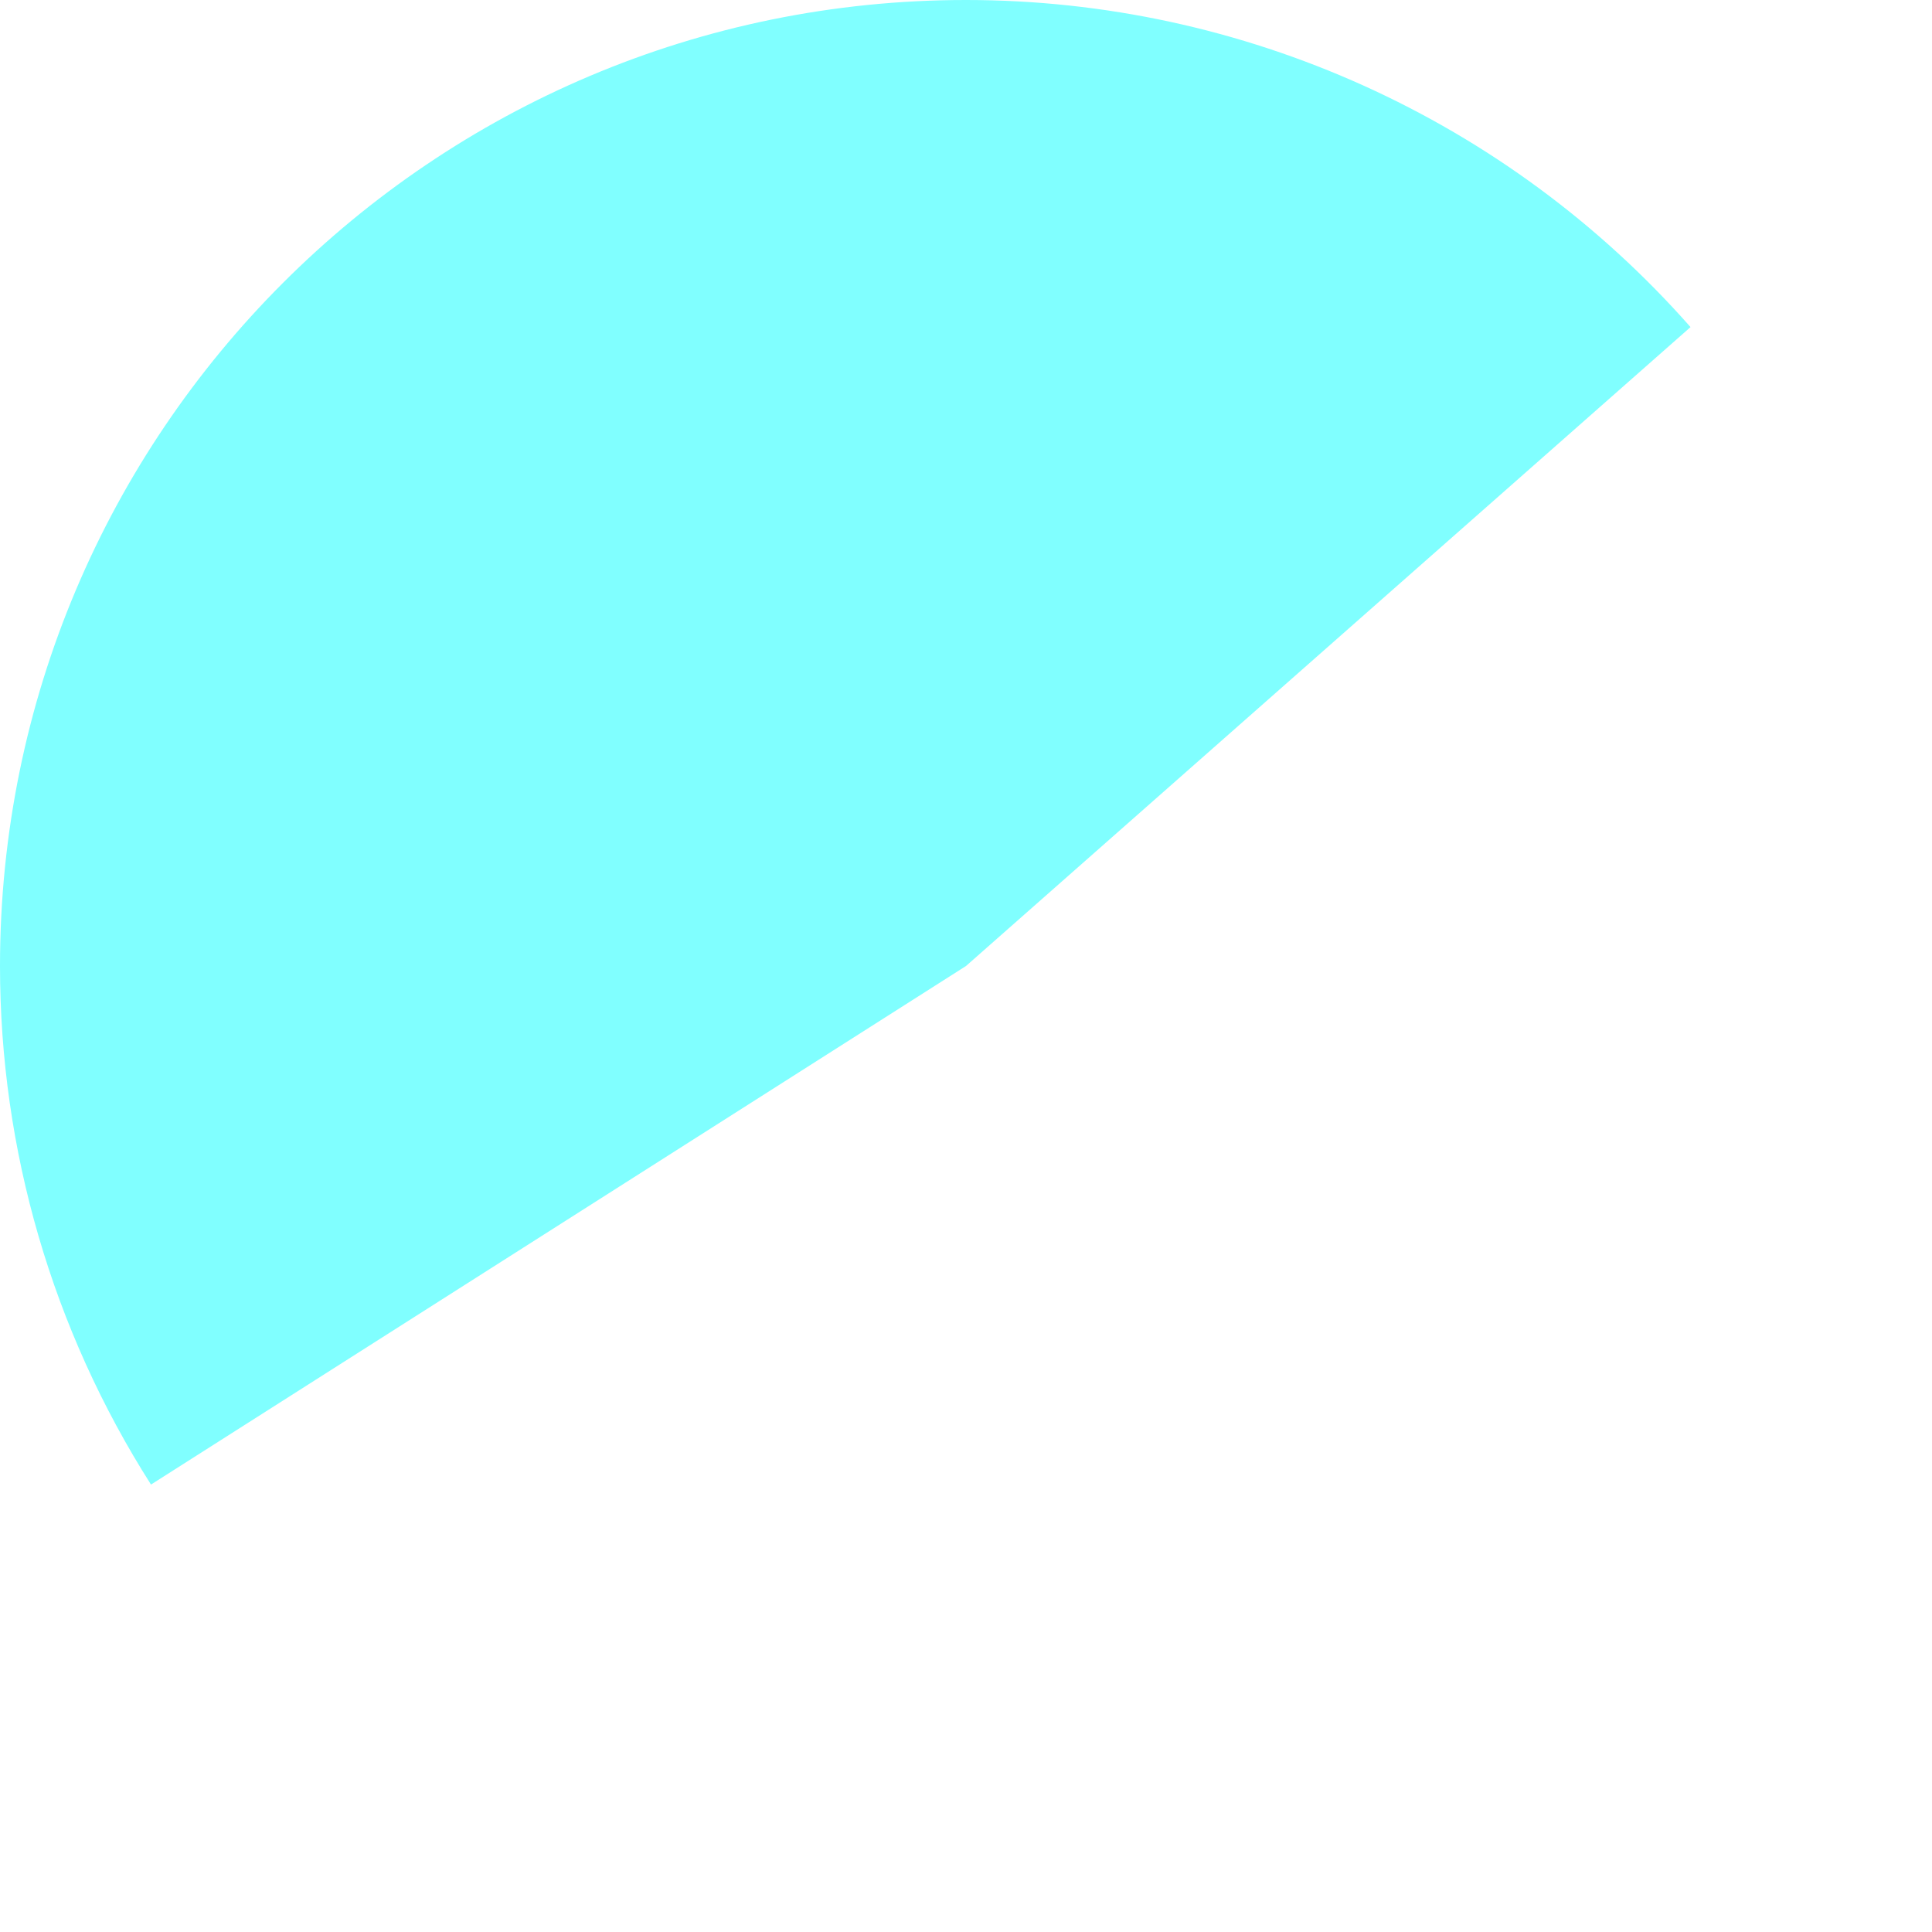
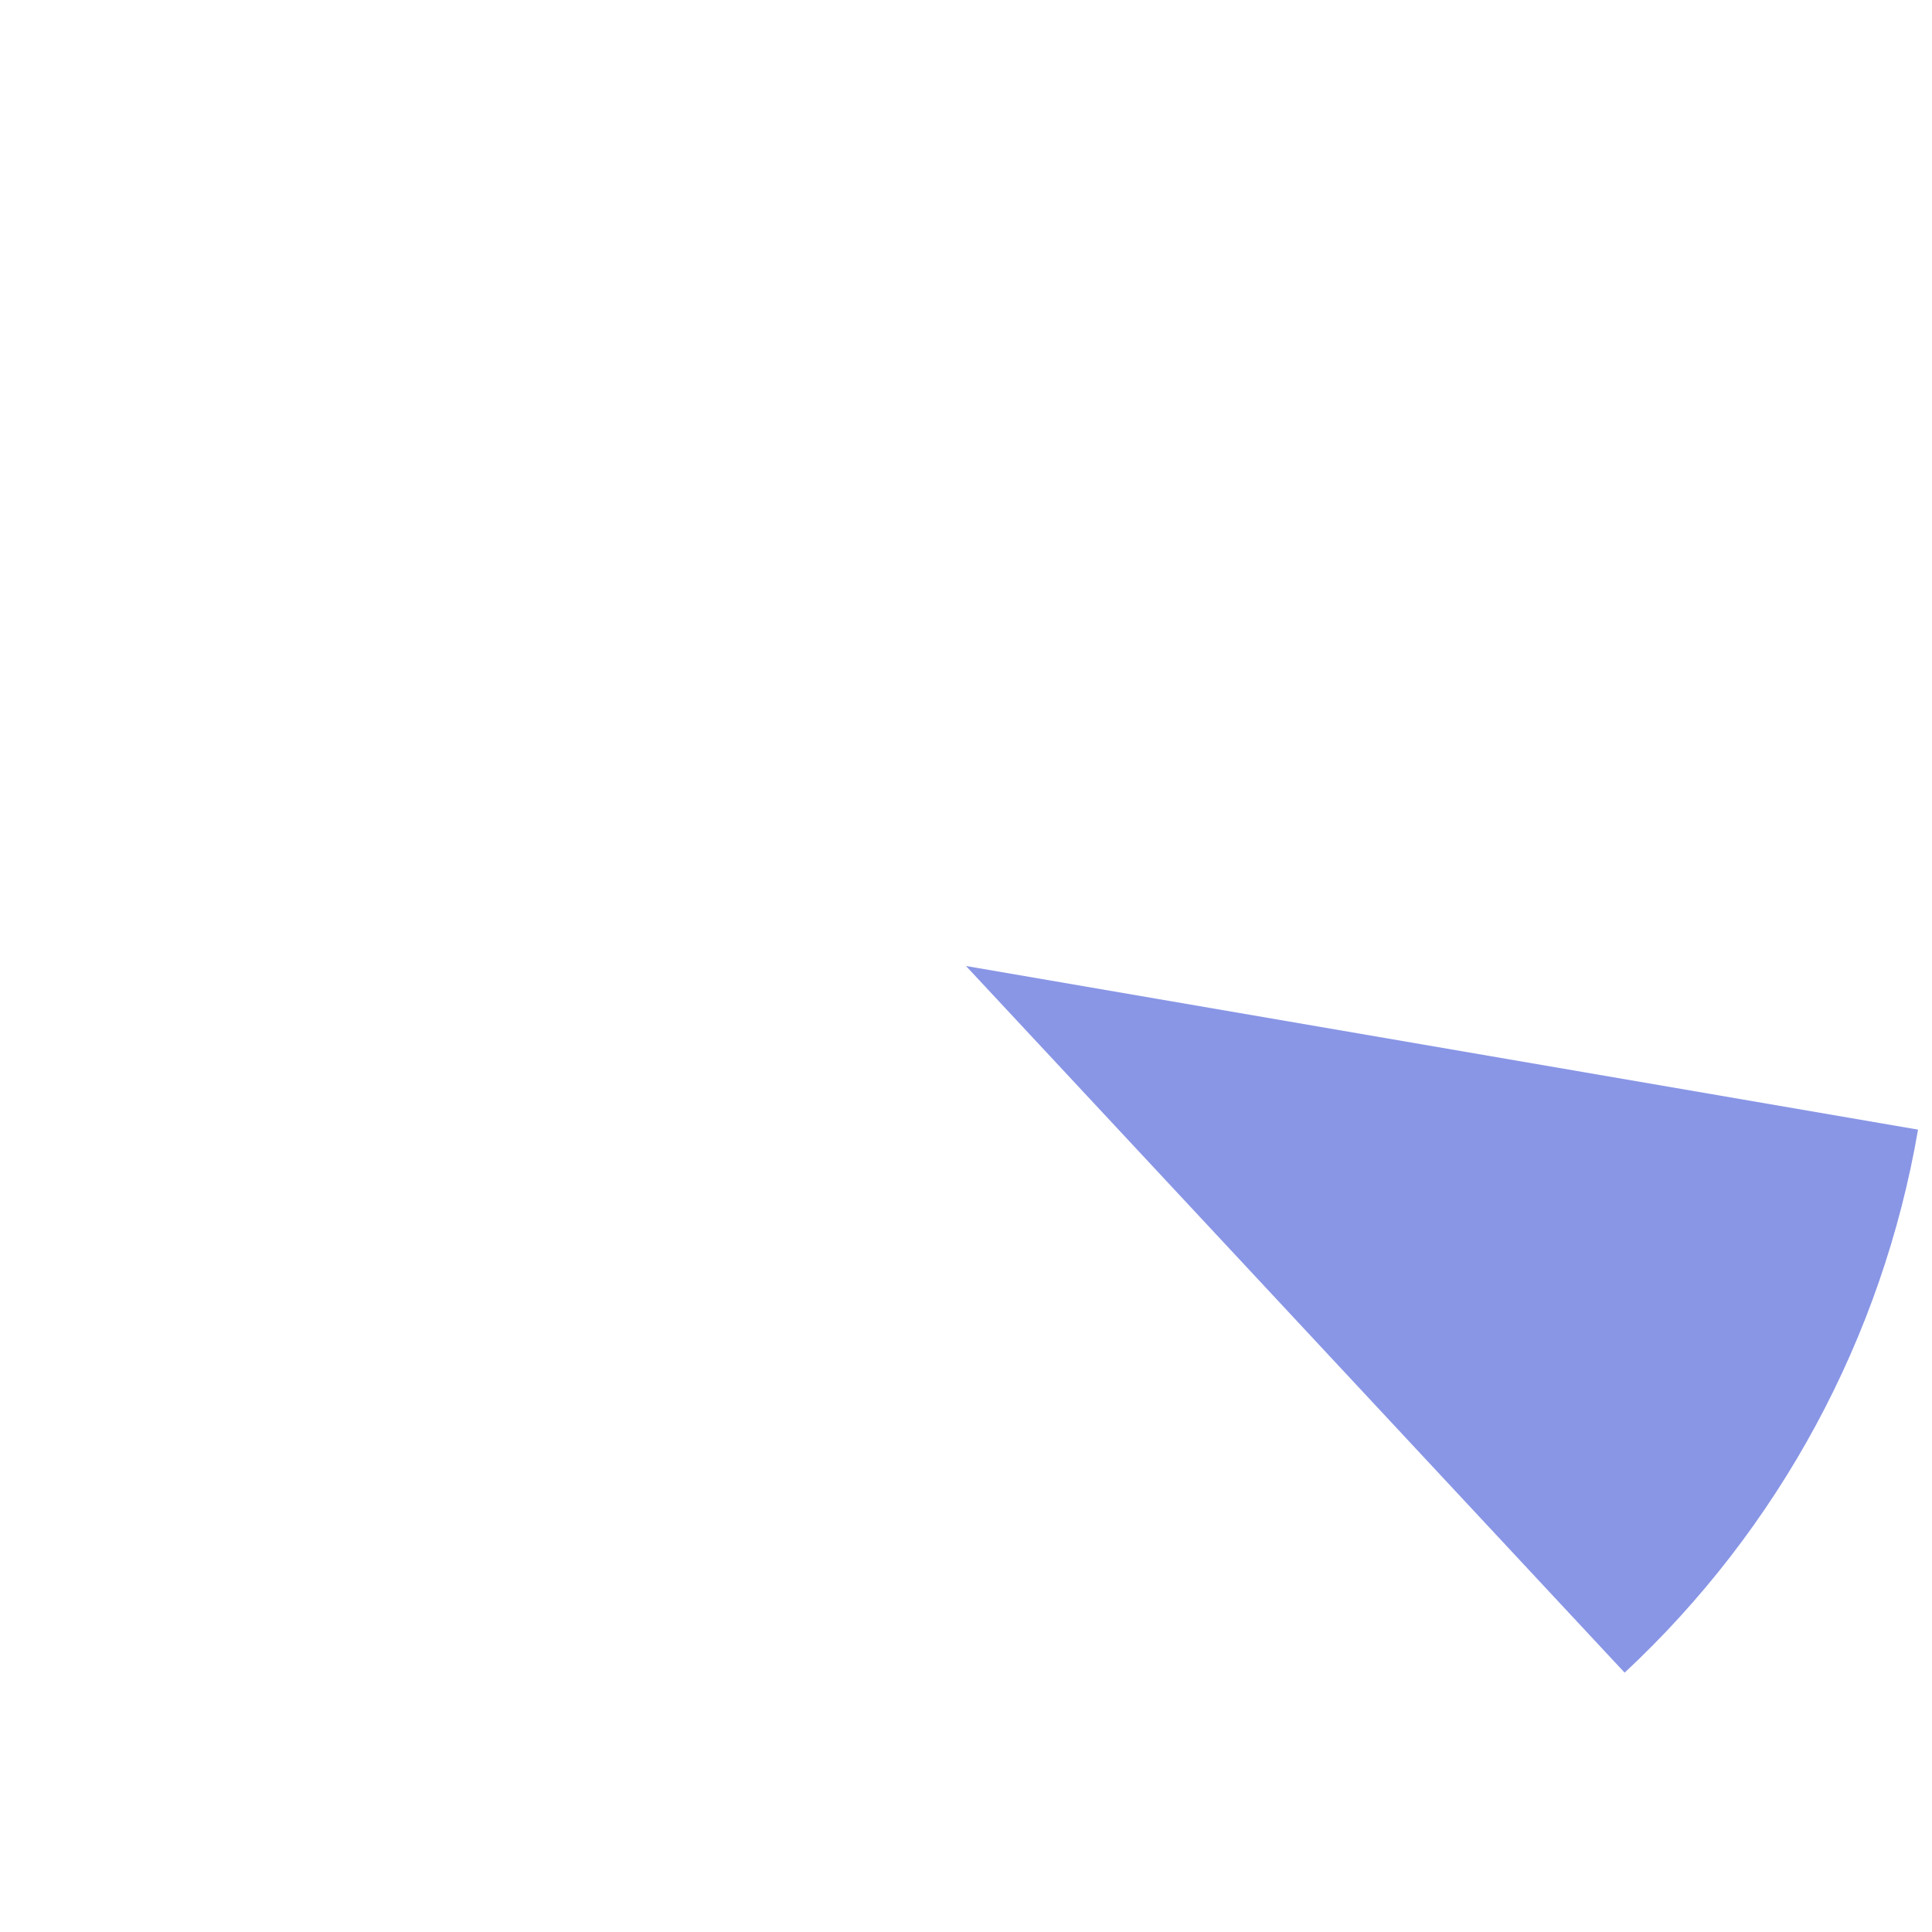
<svg xmlns="http://www.w3.org/2000/svg" version="1.1" width="160px" height="160px">
-   <g transform="matrix(1 0 0 1 -757 -445 )">
-     <path d="M 897.002 472.088  L 837 525  L 769.504 567.945  C 761.337 555.11  757 540.213  757 525  C 757 480.817  792.817 445  837 445  C 859.961 445  881.816 454.866  897.002 472.088  Z " fill-rule="nonzero" fill="#80ffff" stroke="none" />
+   <g transform="matrix(1 0 0 1 -96 -625 )">
+     <path d="M 230.545 763.522  L 176 705  L 254.844 718.551  C 251.88 735.795  243.345 751.592  230.545 763.522  Z " fill-rule="nonzero" fill="#8996e6" stroke="none" />
  </g>
</svg>
